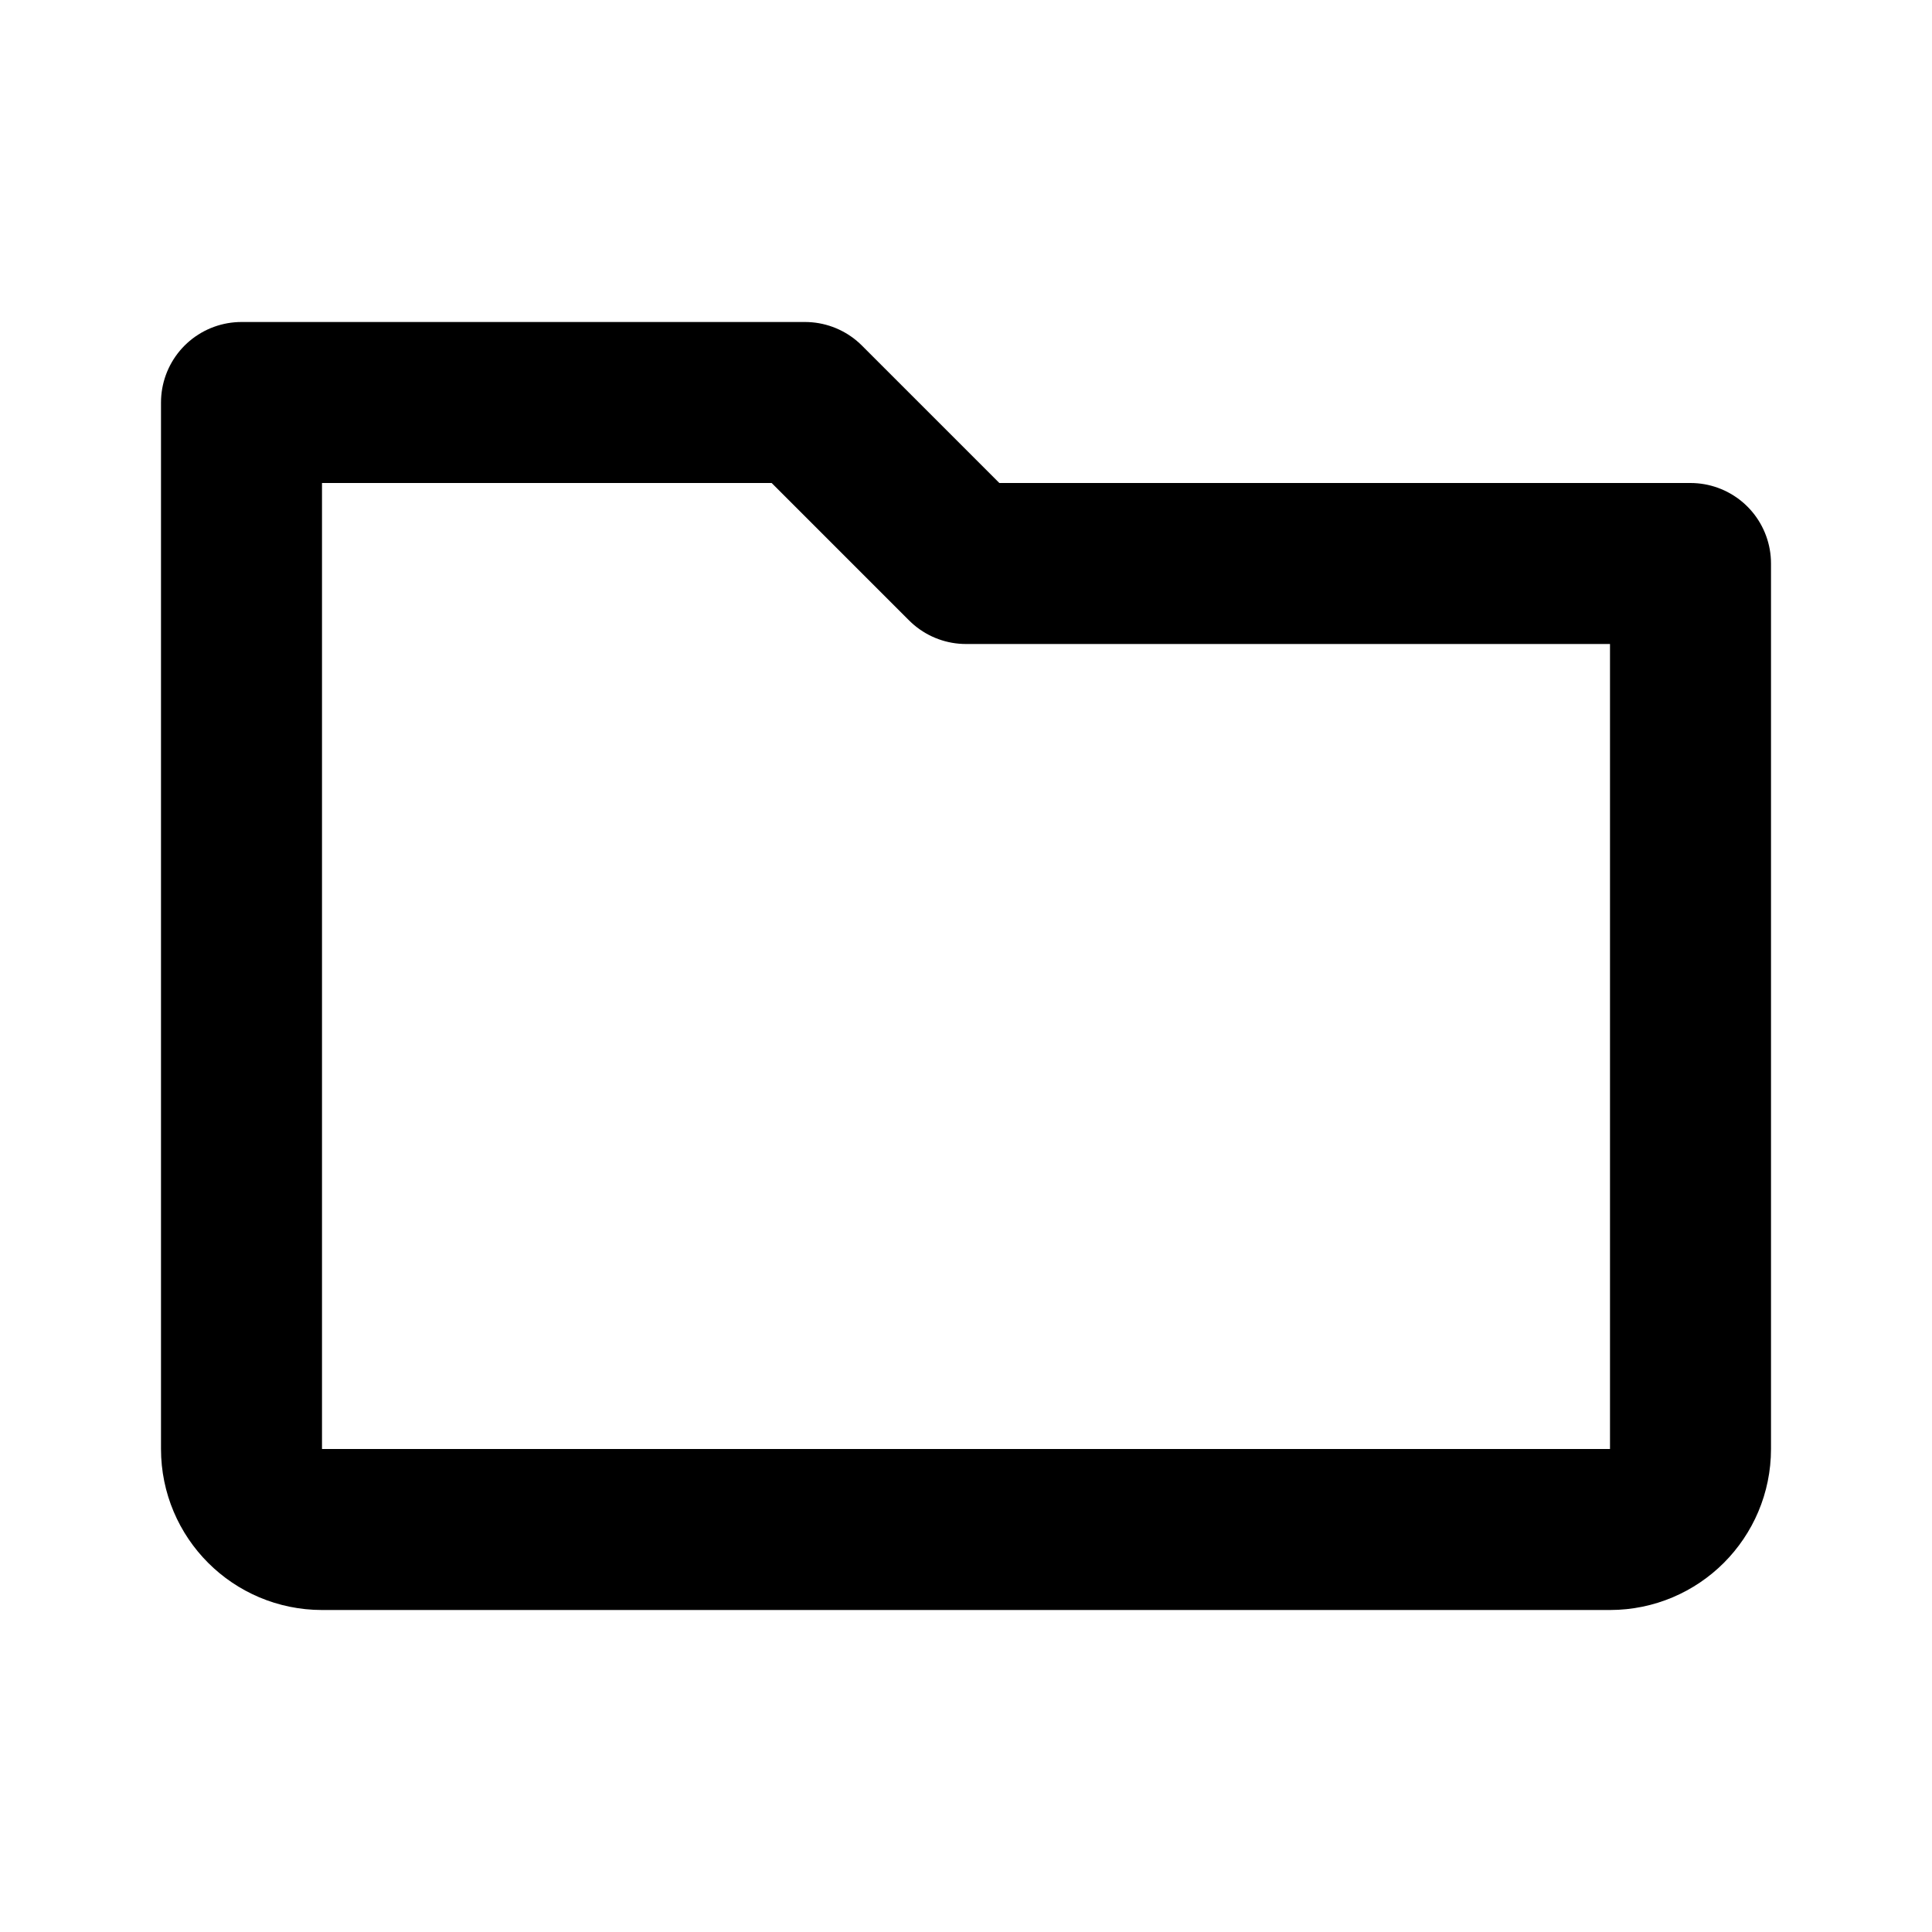
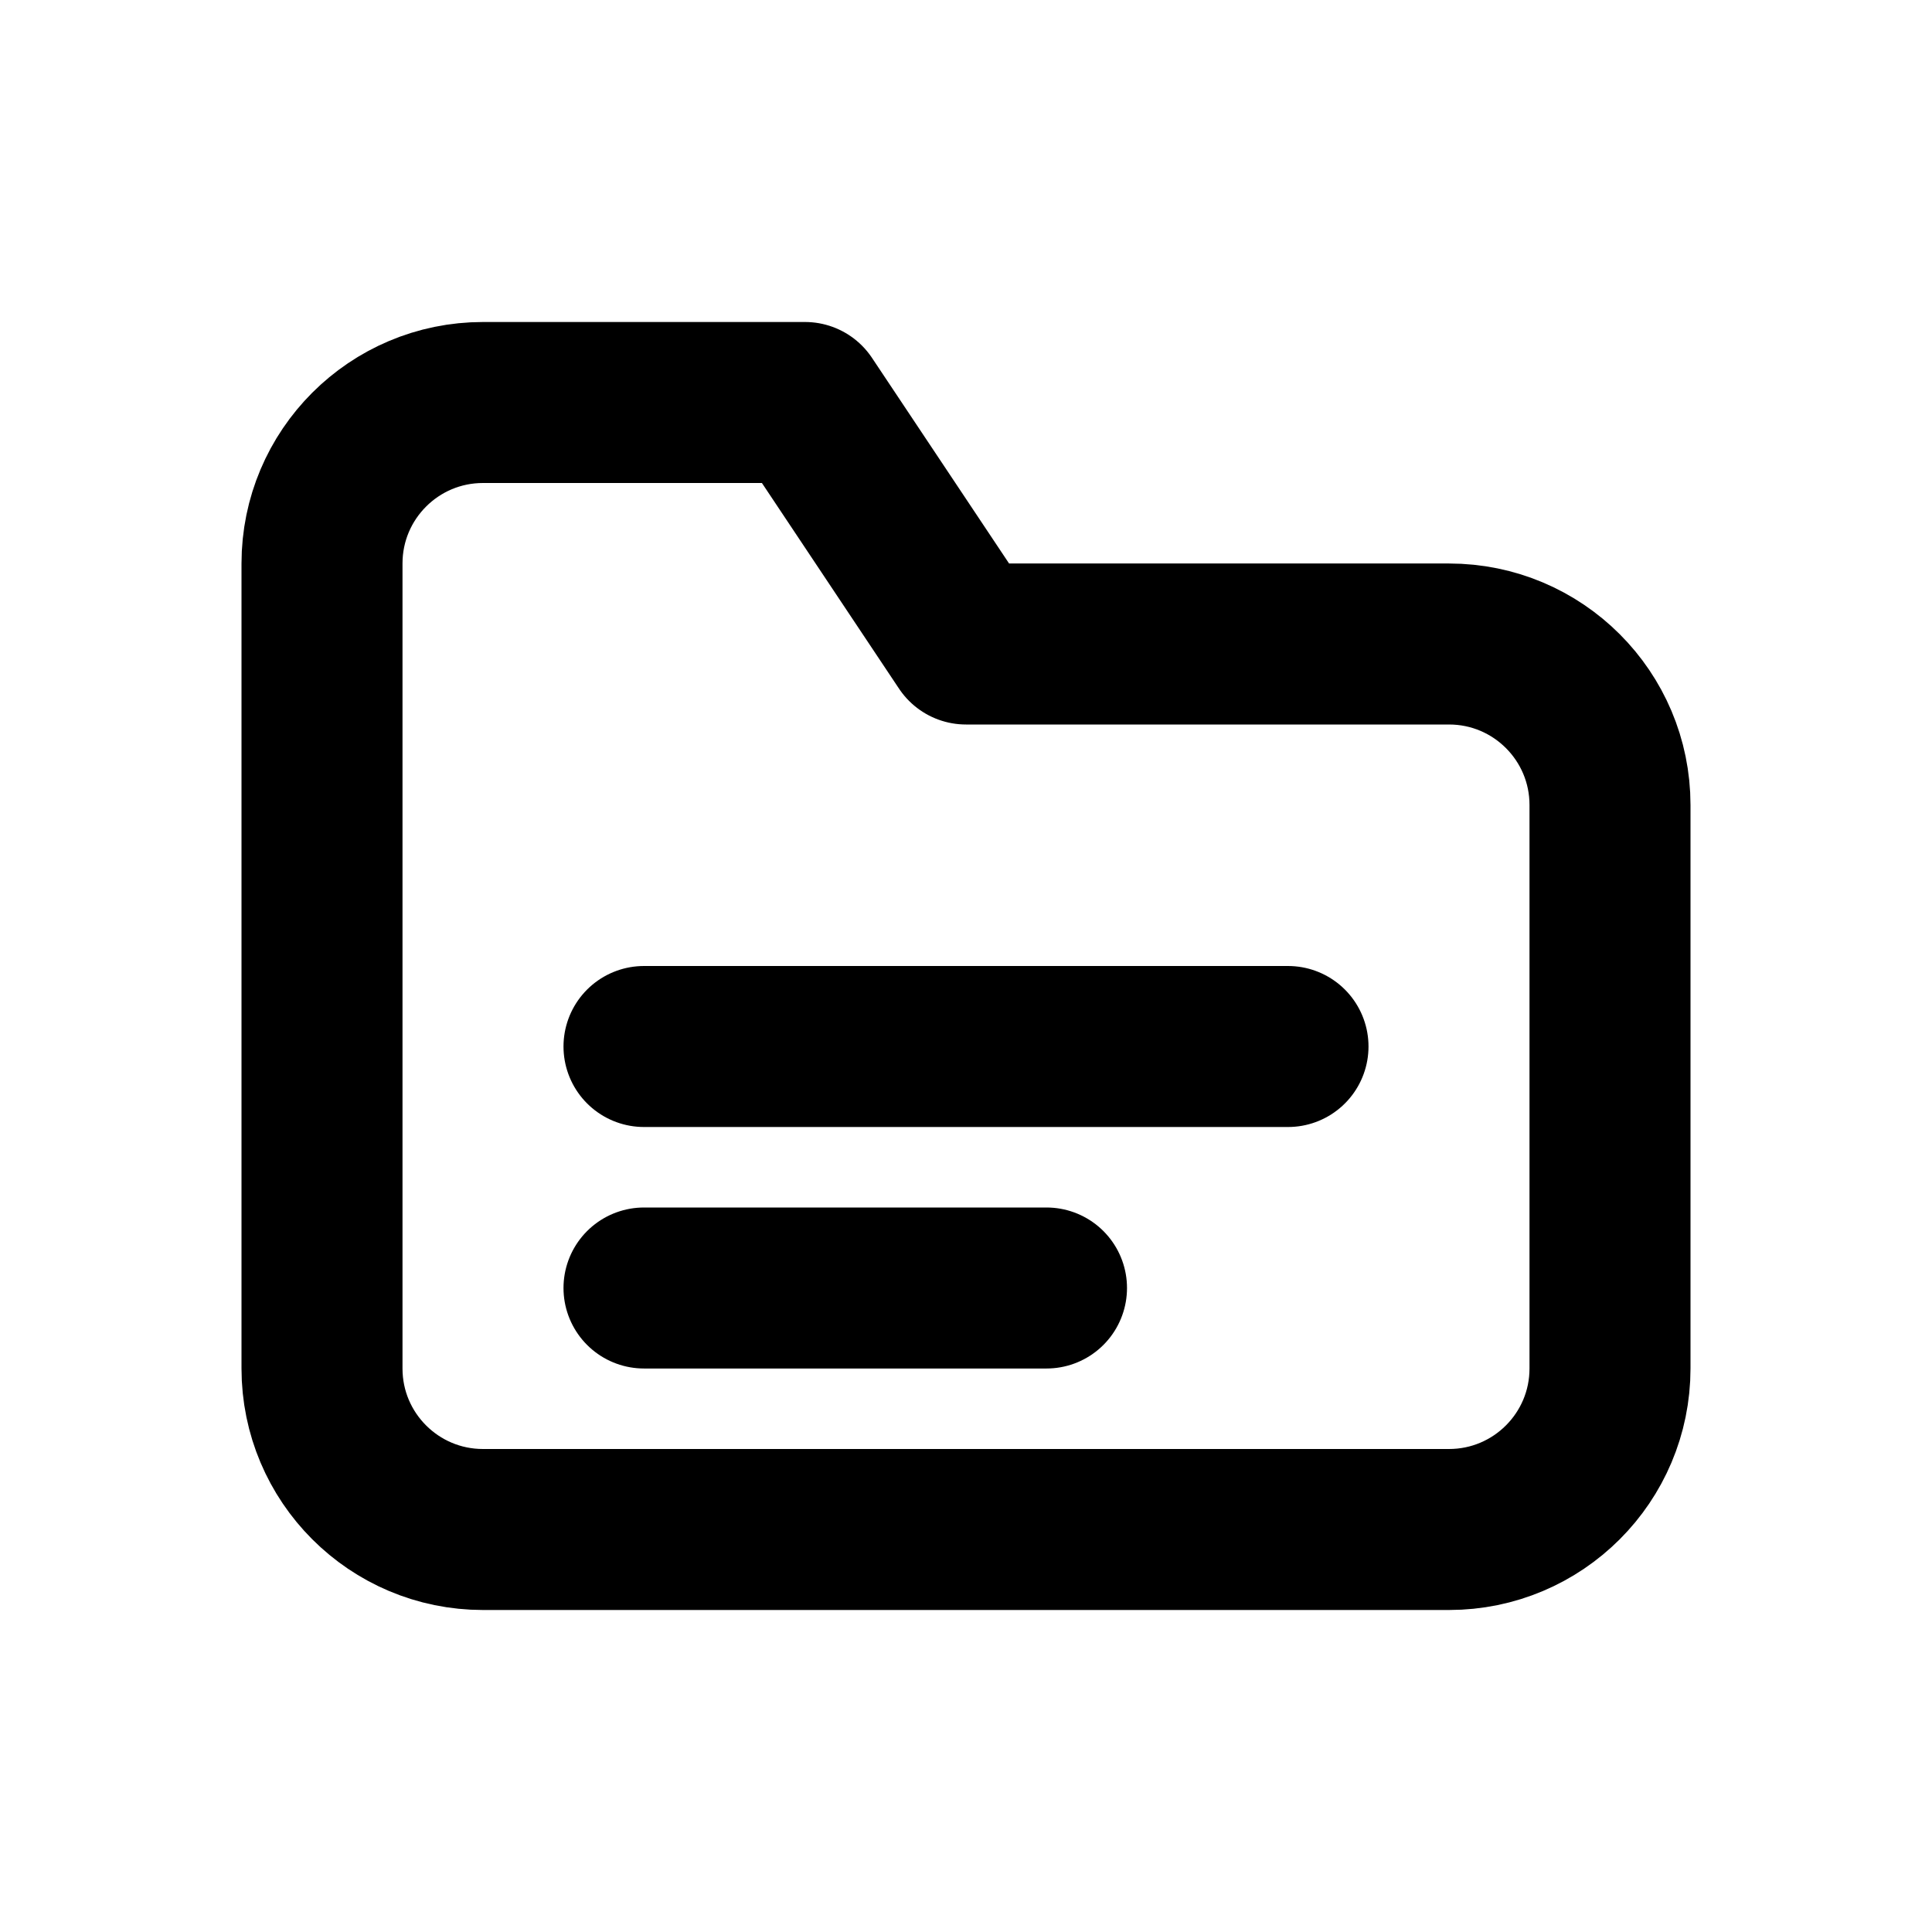
- <svg xmlns="http://www.w3.org/2000/svg" width="24" height="24" viewBox="0 0 24 24" fill="none" stroke="currentColor" stroke-width="2" stroke-linecap="round" stroke-linejoin="round">
-   <path d="M3 5h7l2 2h9v11a1 1 0 0 1-1 1H4a1 1 0 0 1-1-1z" />
+ <svg xmlns="http://www.w3.org/2000/svg" viewBox="0 0 24 24" width="24" height="24" fill="none" stroke="currentColor" stroke-width="2" stroke-linecap="round" stroke-linejoin="round">
+   <path d="M4 7a2 2 0 0 1 2-2h4l2 3h6a2 2 0 0 1 2 2v7a2 2 0 0 1-2 2H6a2 2 0 0 1-2-2Z" />
+   <path d="M8 13h8" />
+   <path d="M8 16h5" />
</svg>
